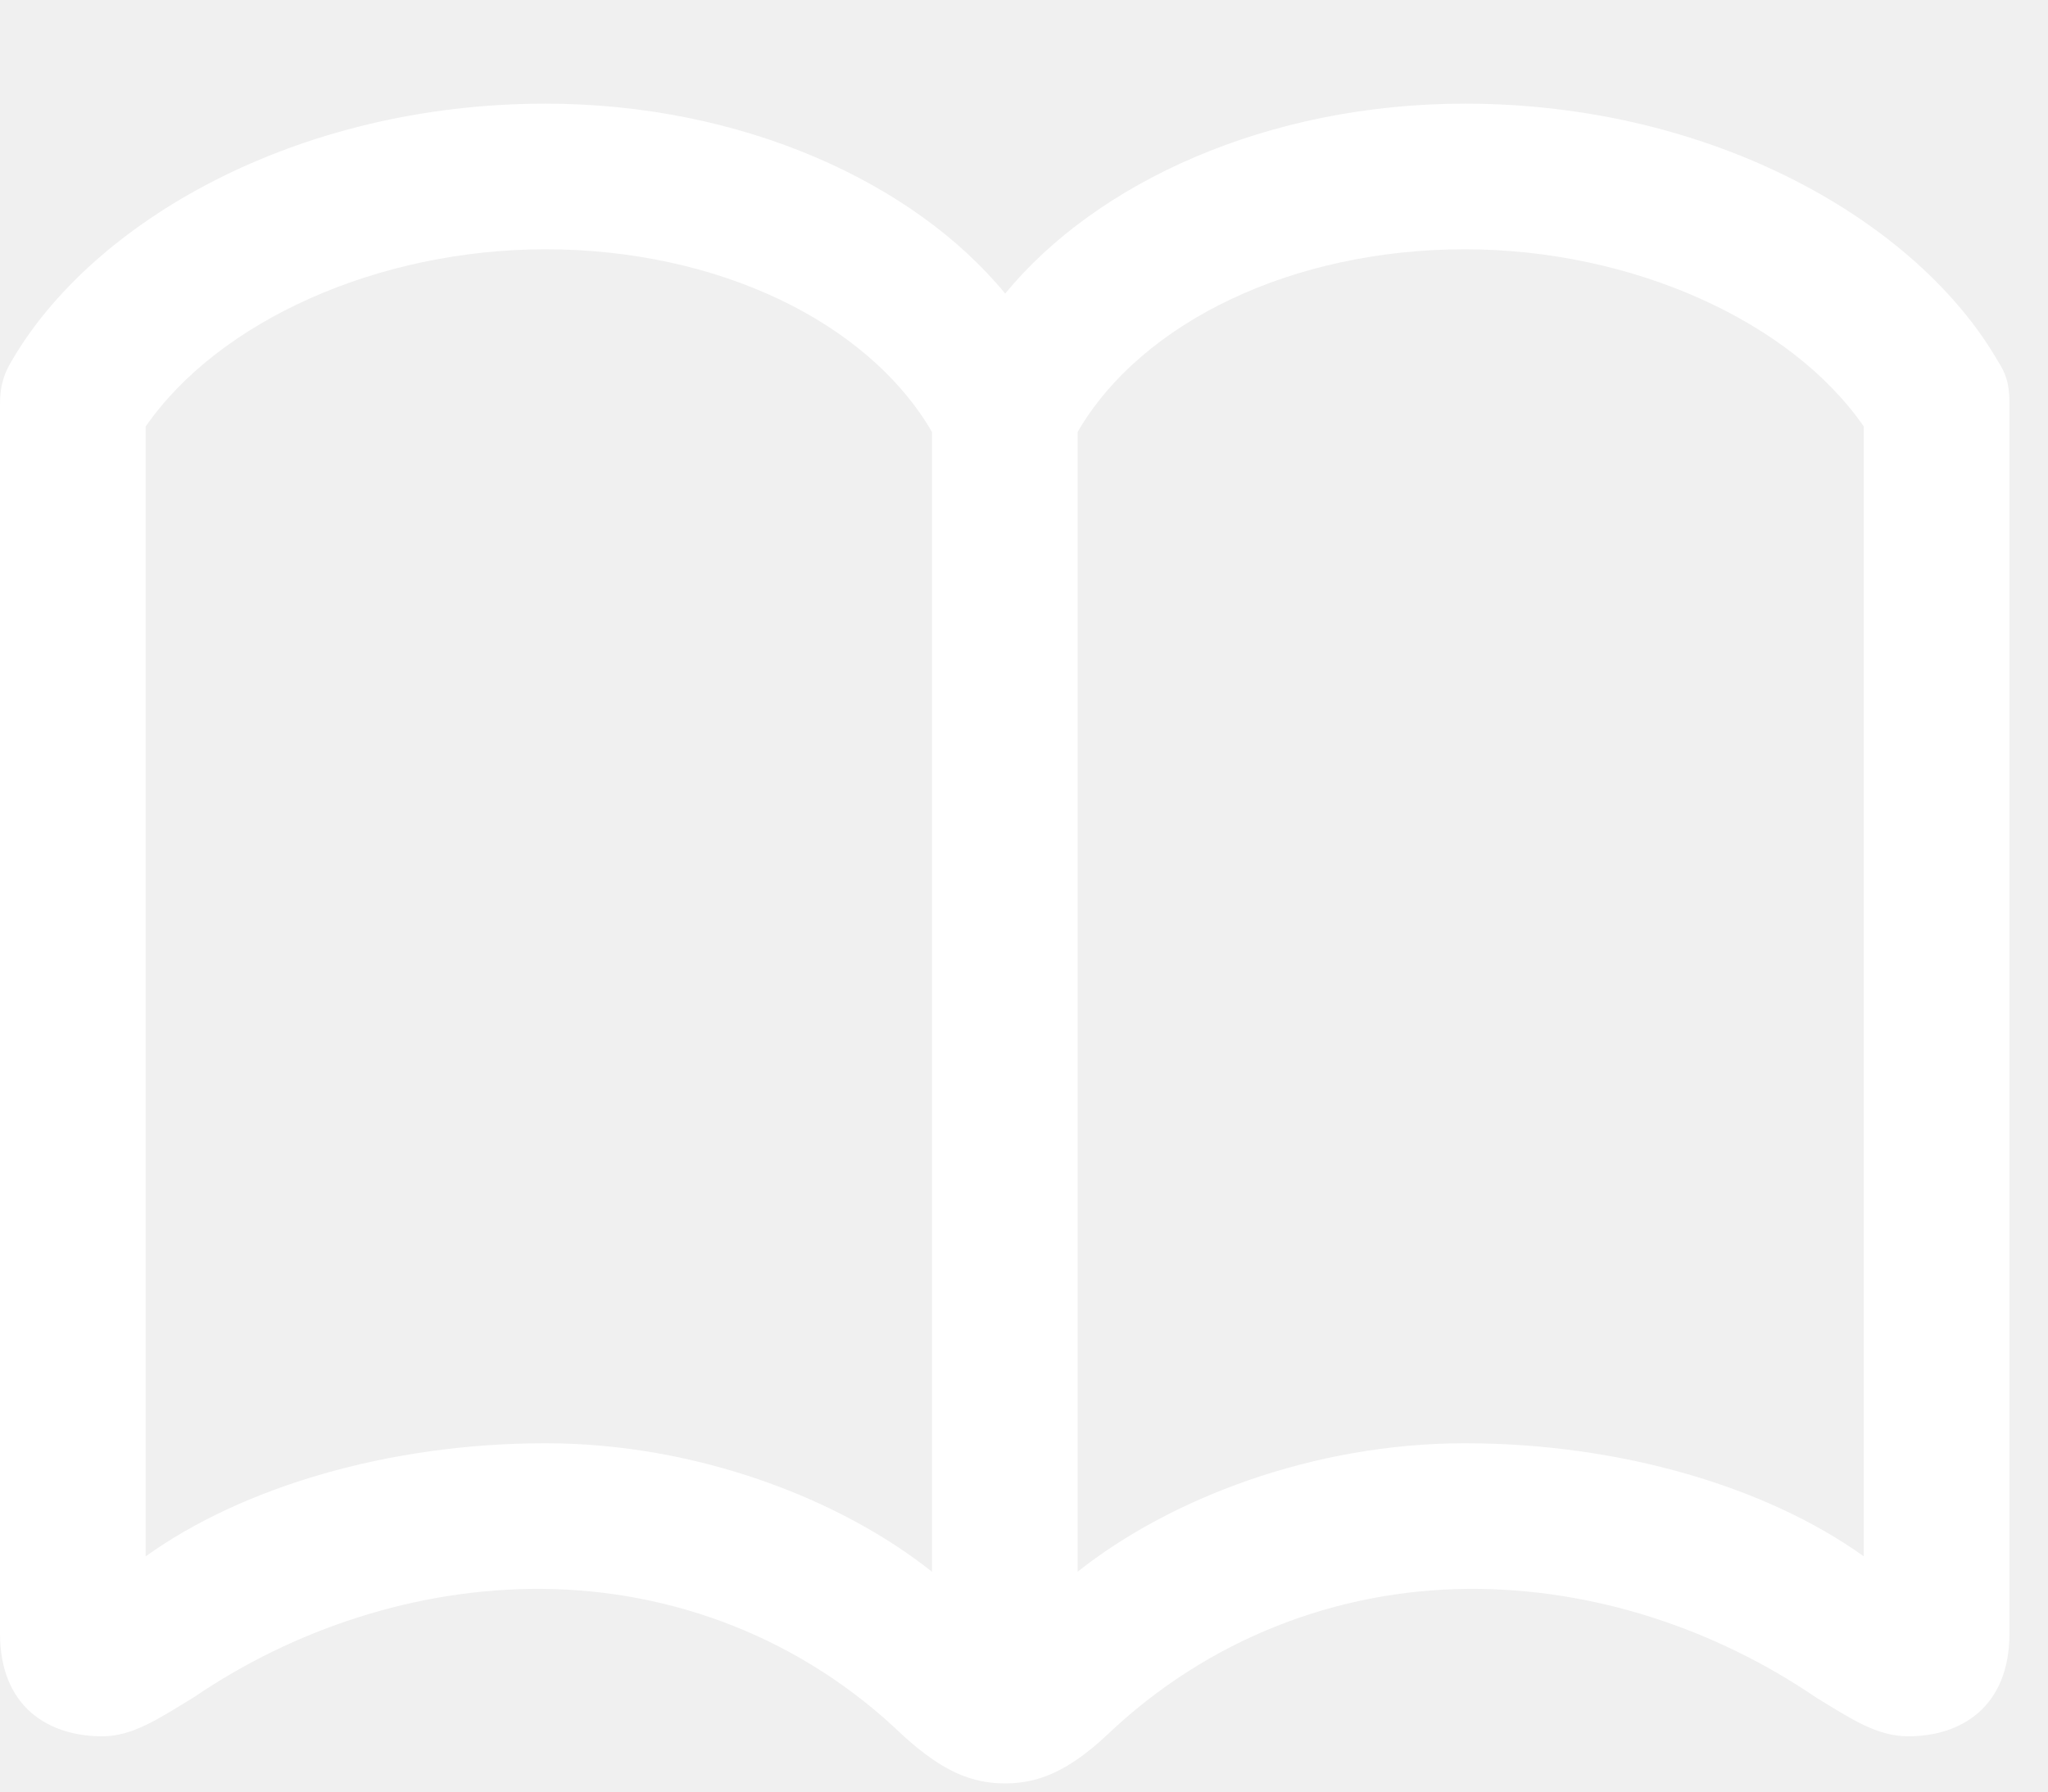
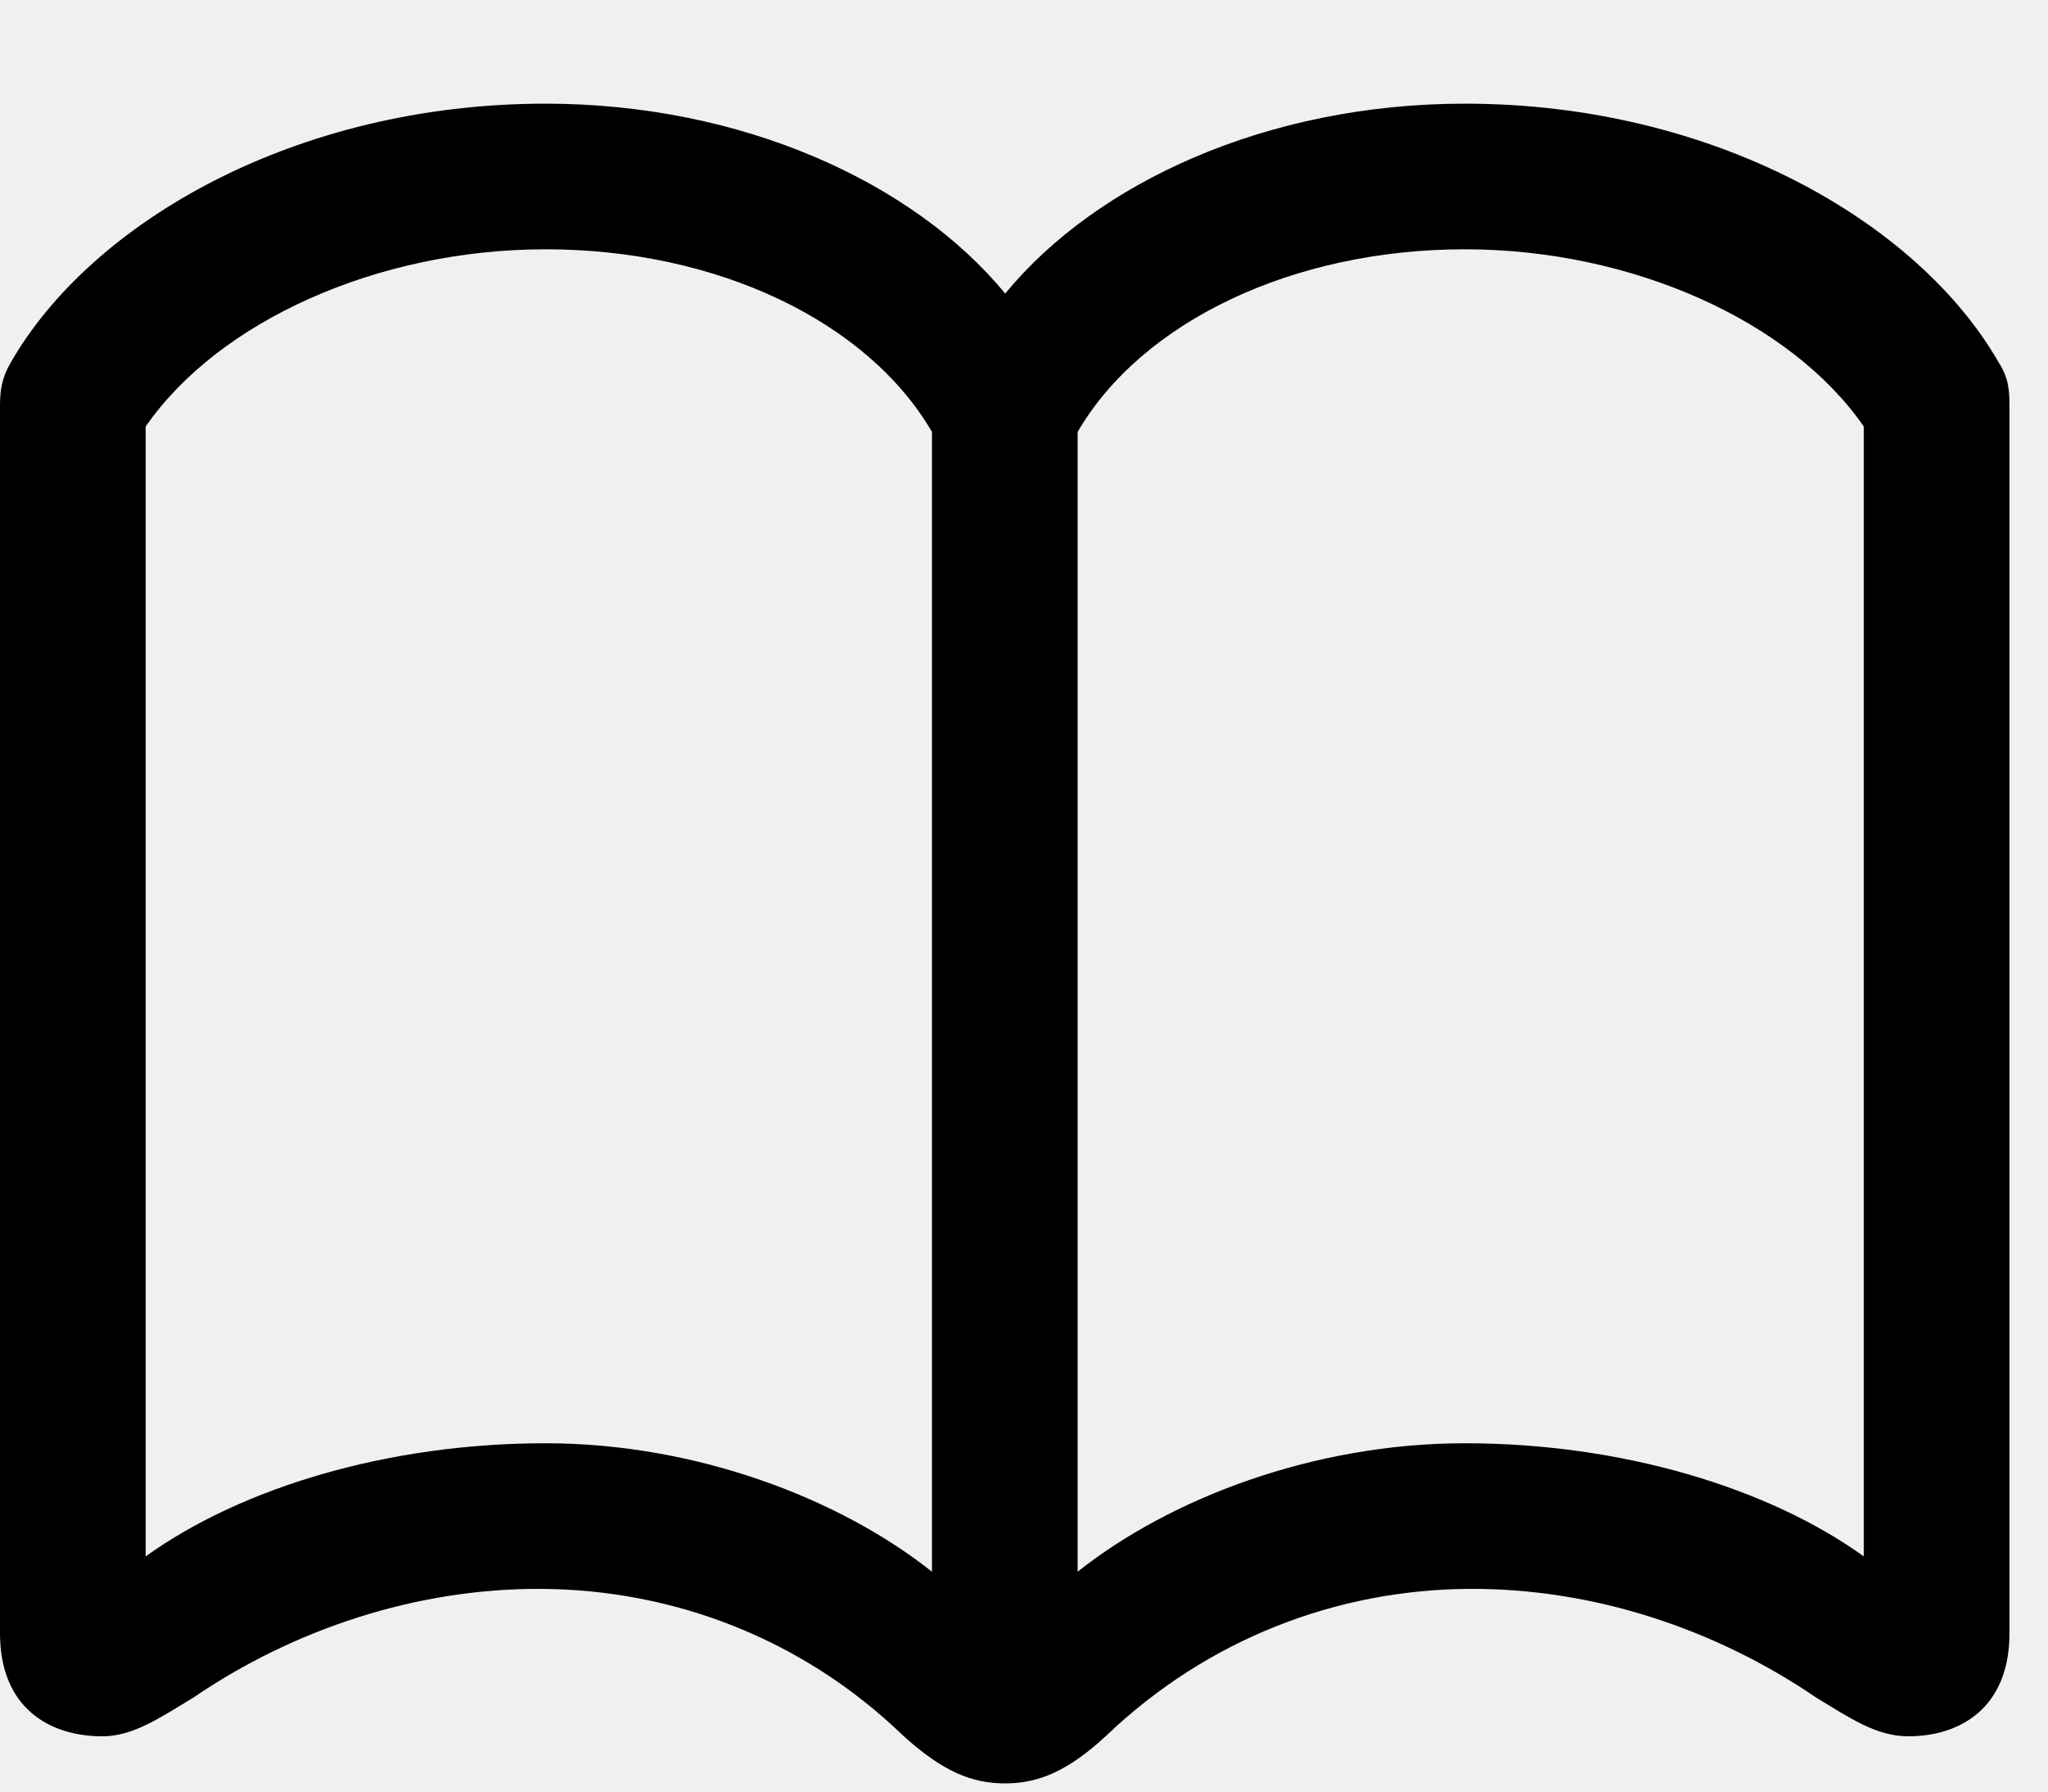
<svg xmlns="http://www.w3.org/2000/svg" width="16" height="14" viewBox="0 0 16 14" fill="none">
-   <path d="M0 12.763C0 13.342 0.382 13.568 0.799 13.568C1.039 13.568 1.244 13.427 1.513 13.264C2.29 12.734 3.252 12.409 4.234 12.416C5.252 12.423 6.263 12.798 7.054 13.561C7.365 13.844 7.592 13.936 7.853 13.936C8.108 13.936 8.341 13.844 8.645 13.561C9.437 12.805 10.447 12.423 11.472 12.416C12.455 12.409 13.409 12.734 14.187 13.264C14.455 13.427 14.66 13.568 14.908 13.568C15.318 13.568 15.699 13.342 15.699 12.763V3.17C15.699 3.05 15.692 2.951 15.614 2.831C14.986 1.736 13.388 0.81 11.444 0.81C9.903 0.81 8.567 1.425 7.853 2.294C7.139 1.425 5.796 0.81 4.262 0.81C2.311 0.81 0.714 1.736 0.085 2.831C0.014 2.951 0 3.05 0 3.17V12.763ZM1.138 12.162V3.333C1.711 2.506 2.955 1.948 4.262 1.948C5.605 1.948 6.779 2.513 7.281 3.375V12.282C6.56 11.709 5.436 11.278 4.262 11.278C3.032 11.278 1.887 11.624 1.138 12.162ZM8.419 12.282V3.375C8.921 2.513 10.101 1.948 11.444 1.948C12.745 1.948 13.989 2.506 14.561 3.333V12.162C13.812 11.624 12.667 11.278 11.444 11.278C10.264 11.278 9.14 11.709 8.419 12.282Z" fill="white" />
+   <path d="M0 12.763C0 13.342 0.382 13.568 0.799 13.568C1.039 13.568 1.244 13.427 1.513 13.264C2.29 12.734 3.252 12.409 4.234 12.416C5.252 12.423 6.263 12.798 7.054 13.561C7.365 13.844 7.592 13.936 7.853 13.936C8.108 13.936 8.341 13.844 8.645 13.561C9.437 12.805 10.447 12.423 11.472 12.416C12.455 12.409 13.409 12.734 14.187 13.264C14.455 13.427 14.66 13.568 14.908 13.568C15.318 13.568 15.699 13.342 15.699 12.763V3.17C15.699 3.05 15.692 2.951 15.614 2.831C14.986 1.736 13.388 0.81 11.444 0.81C9.903 0.81 8.567 1.425 7.853 2.294C7.139 1.425 5.796 0.81 4.262 0.81C2.311 0.81 0.714 1.736 0.085 2.831C0.014 2.951 0 3.05 0 3.17V12.763ZM1.138 12.162V3.333C1.711 2.506 2.955 1.948 4.262 1.948C5.605 1.948 6.779 2.513 7.281 3.375V12.282C6.56 11.709 5.436 11.278 4.262 11.278C3.032 11.278 1.887 11.624 1.138 12.162ZM8.419 12.282V3.375C8.921 2.513 10.101 1.948 11.444 1.948C12.745 1.948 13.989 2.506 14.561 3.333V12.162C13.812 11.624 12.667 11.278 11.444 11.278C10.264 11.278 9.14 11.709 8.419 12.282Z" fill="black" />
</svg>
